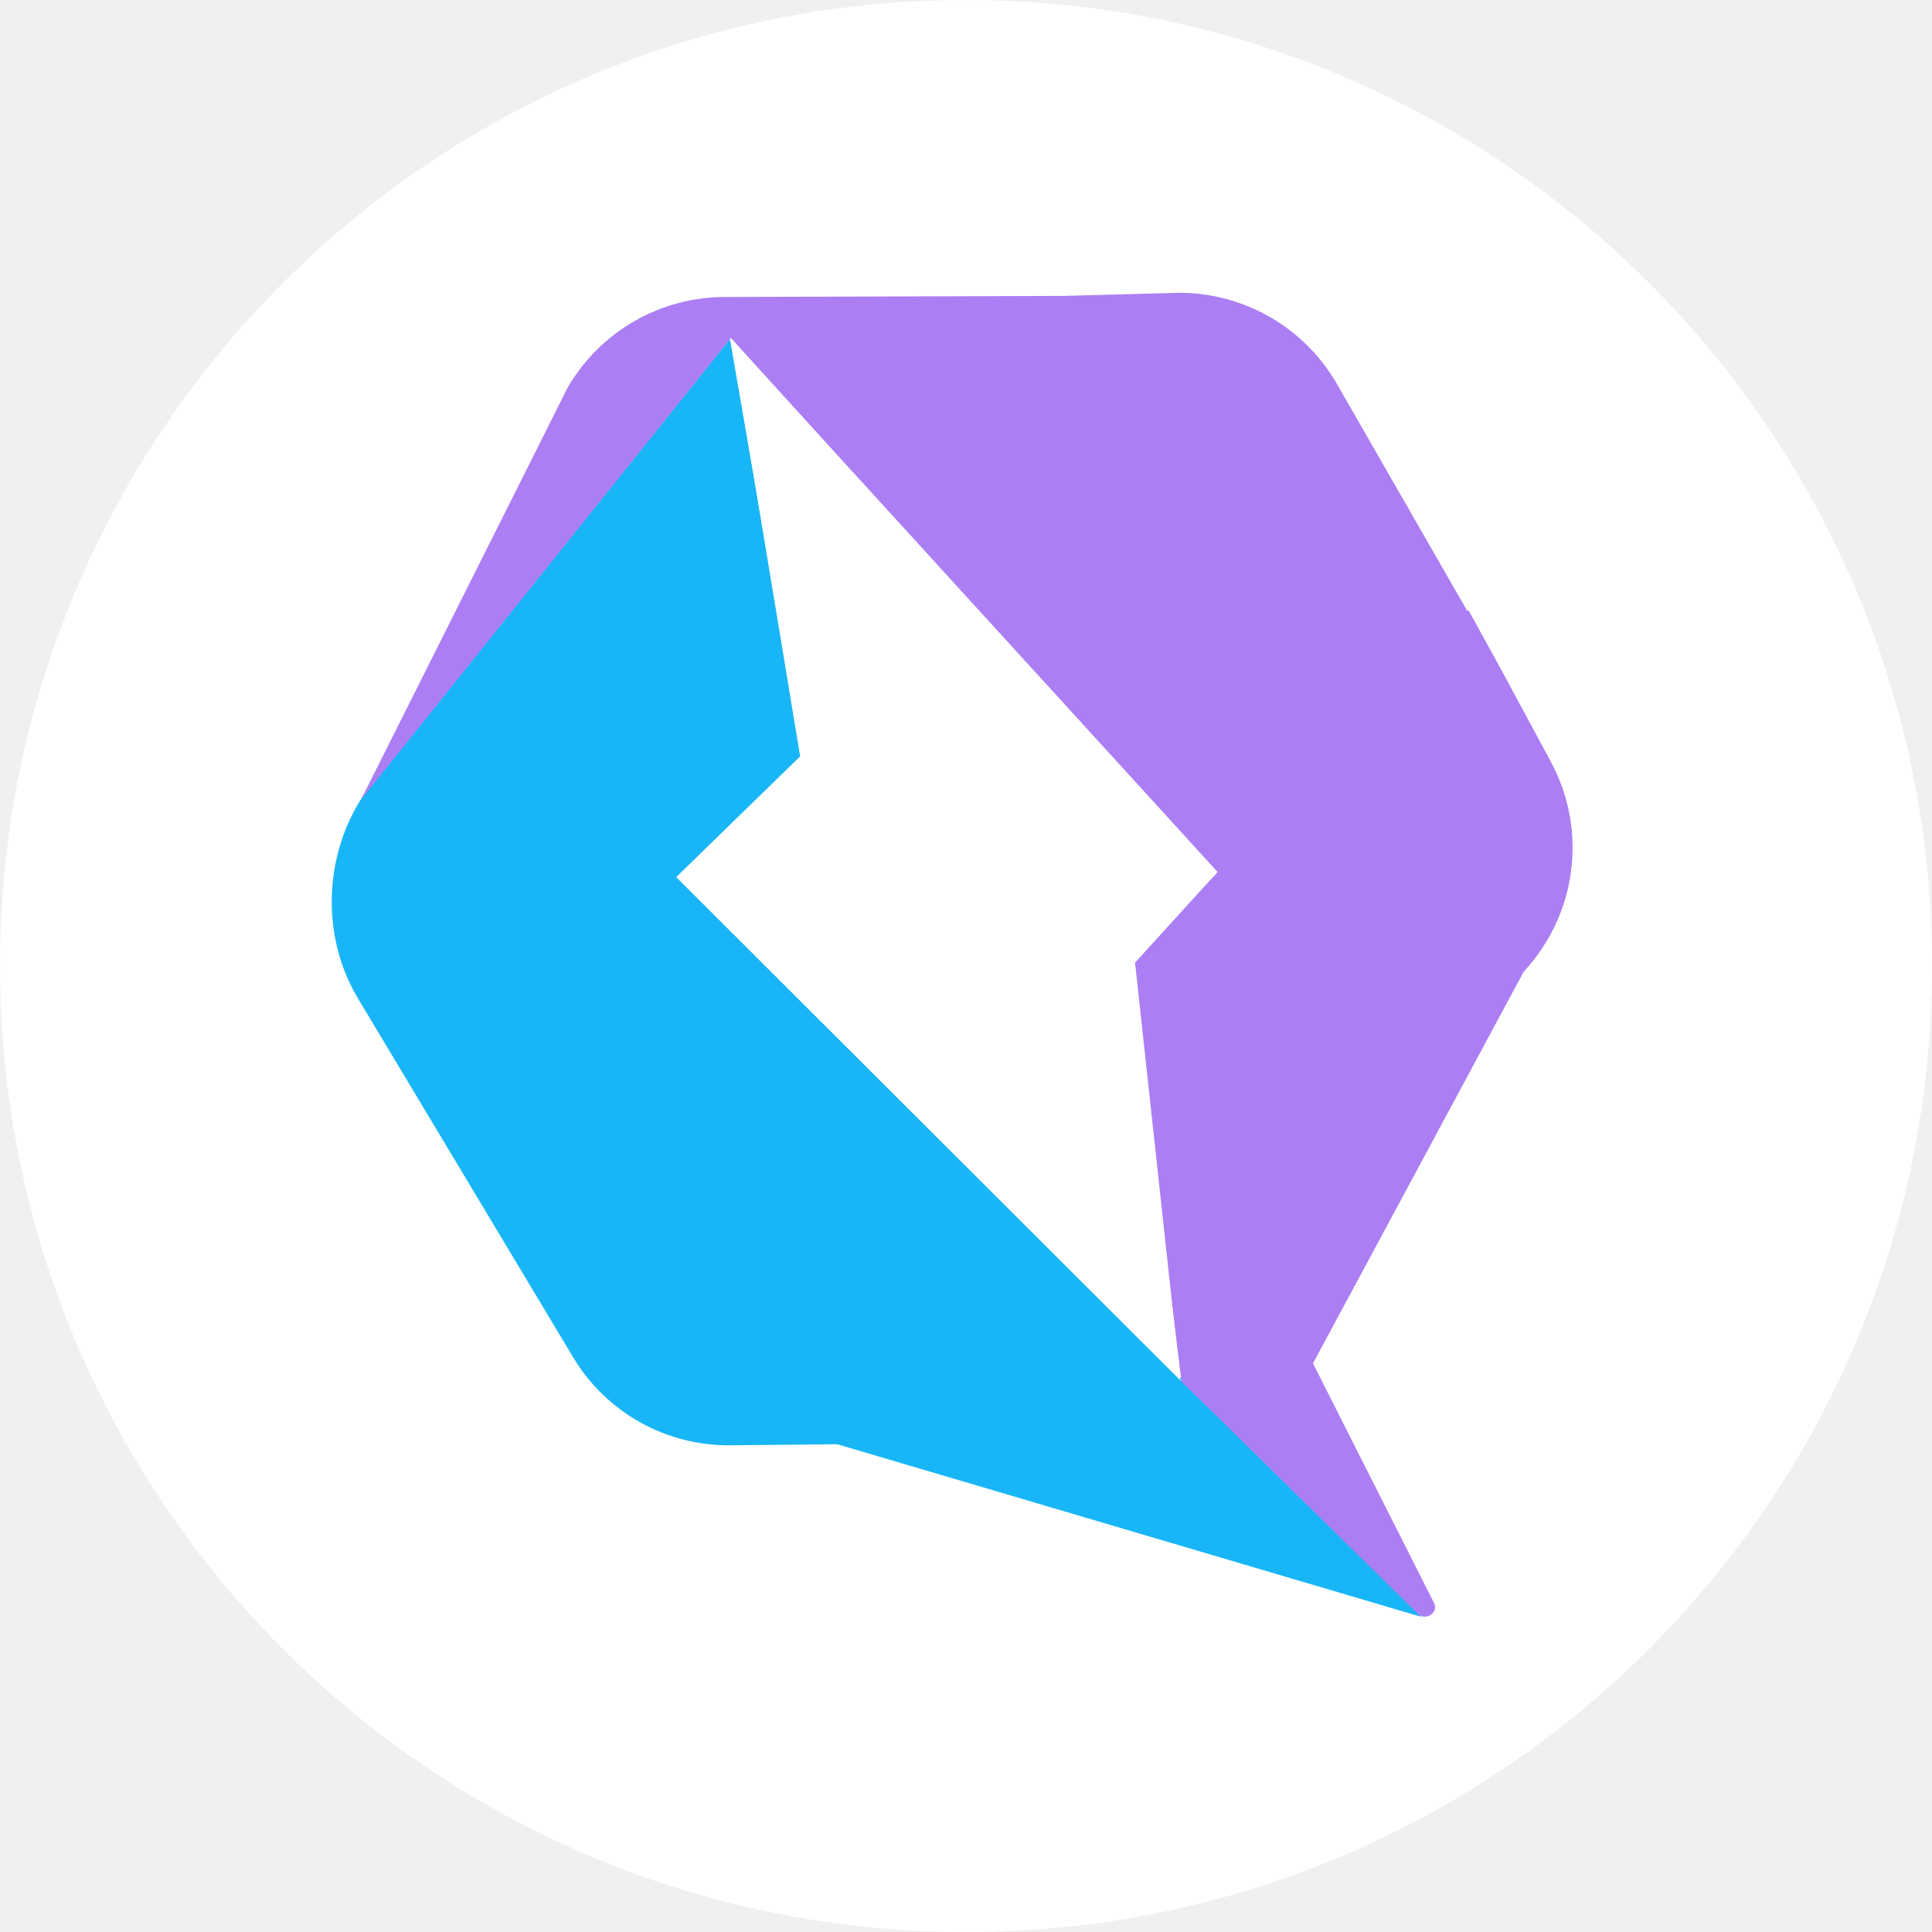
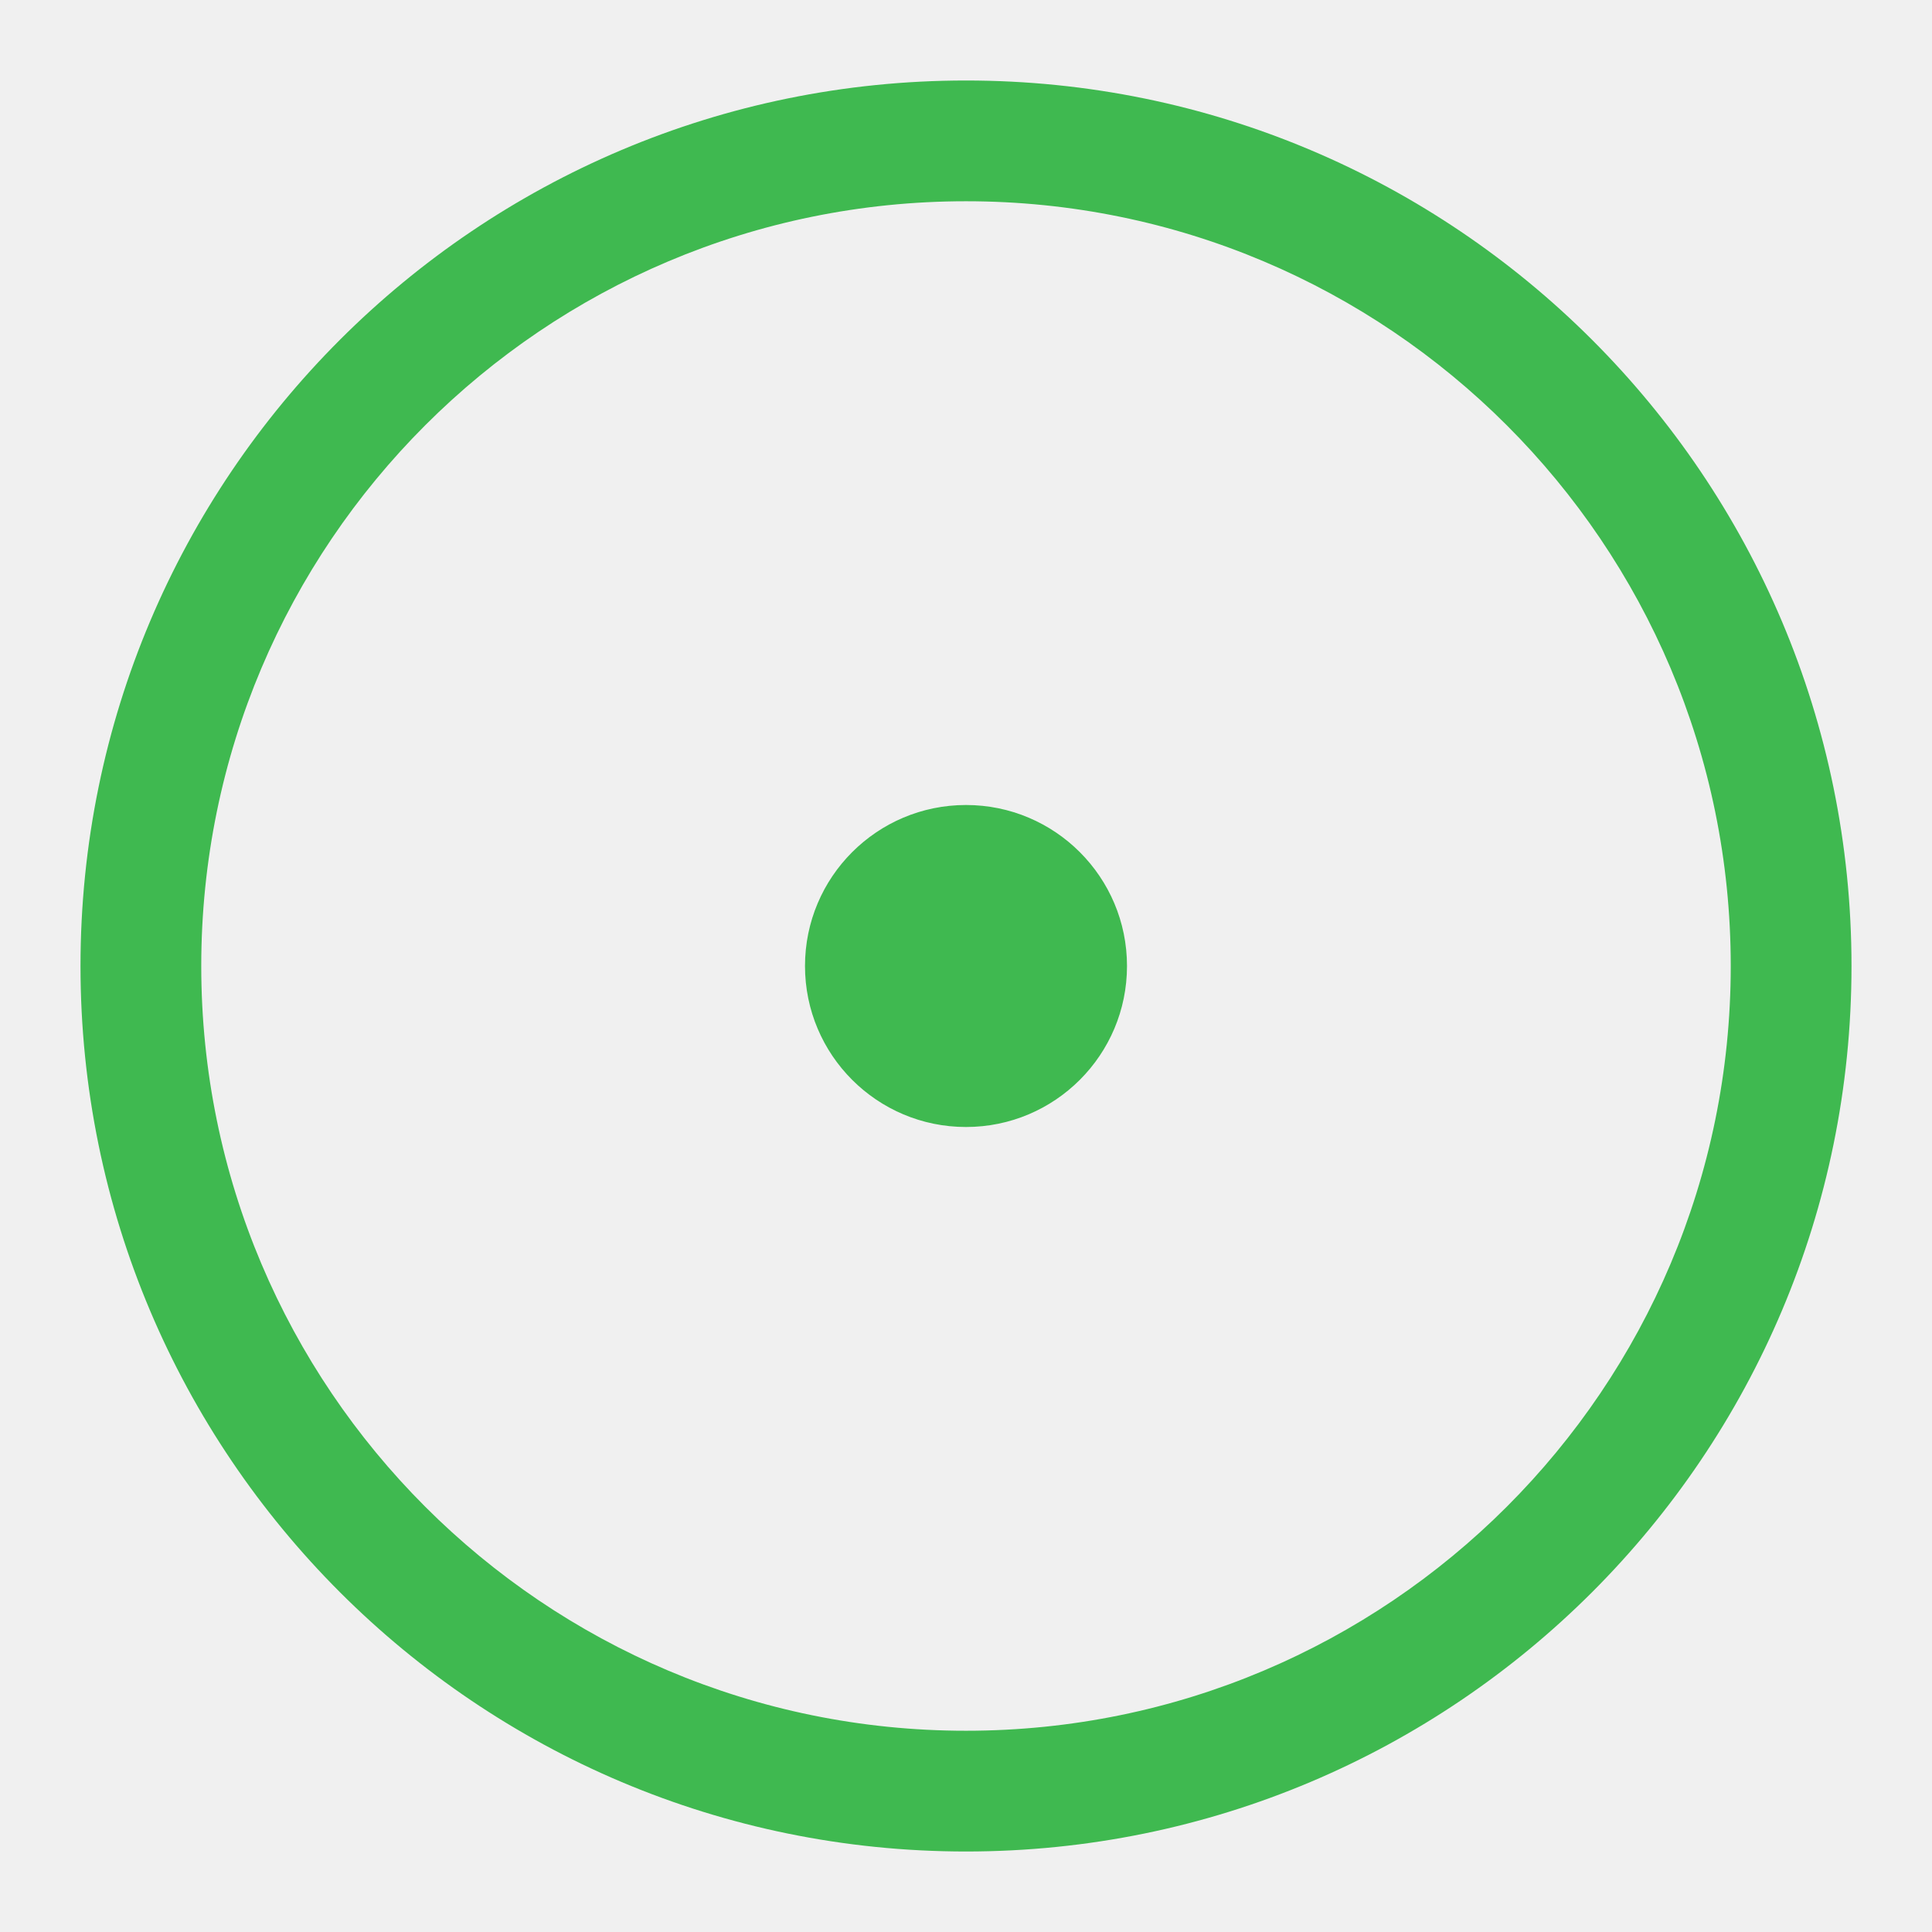
- <svg xmlns="http://www.w3.org/2000/svg" fill="none" viewBox="0 0 500 500">
-   <g clip-path="url(#a)">
-     <circle cx="250" cy="250" r="250" fill="#fff" />
-     <path fill="#18B6F6" d="m367.87 418.45-61.17-61.18-.94.13v-.67L175.7 227.53l32.05-31.13L188.9 87.73 99.56 199.09c-15.22 15.42-18.03 40.51-7.08 59.03l55.83 93.11a46.82 46.82 0 0 0 40.73 22.81l27.65-.27 151.18 44.68Z" />
-     <path fill="#AC7EF4" d="m401.25 196.94-12.29-22.81-6.41-11.67-2.54-4.56-.26.26-33.66-58.63a47.07 47.07 0 0 0-41.27-23.75l-29.51.8-88.01.28a47.07 47.07 0 0 0-40.33 23.34L93.4 207l95.76-119.54L314.7 226.19l-22.3 22.67 13.35 108.54.13-.26v.26h-.26l.26.27 10.42 10.2 50.62 49.78c2.13 2 5.6-.4 4.13-2.96l-31.25-61.85 54.5-101.3 1.73-2c.67-.81 1.33-1.62 1.87-2.42a46.8 46.8 0 0 0 3.34-50.18Z" />
-     <path fill="#fff" d="M315.1 225.65 189.18 87.6l17.9 108.14L175 227l130.5 130.27-11.75-108.14 21.37-23.48Z" />
-   </g>
-   <defs>
-     <clipPath id="a">
-       <path fill="#fff" d="M0 0h500v500H0z" />
-     </clipPath>
-   </defs>
+ <svg xmlns="http://www.w3.org/2000/svg" fill="#3fb950" width="20px" height="20px" viewBox="0 0 24 24">
+   <path fill-rule="evenodd" d="M2.5 12a9.5 9.5 0 1119 0 9.5 9.5 0 01-19 0zM12 1C5.925 1 1 5.925 1 12s4.925 11 11 11 11-4.925 11-11S18.075 1 12 1zm0 13a2 2 0 100-4 2 2 0 000 4z" />
</svg>
